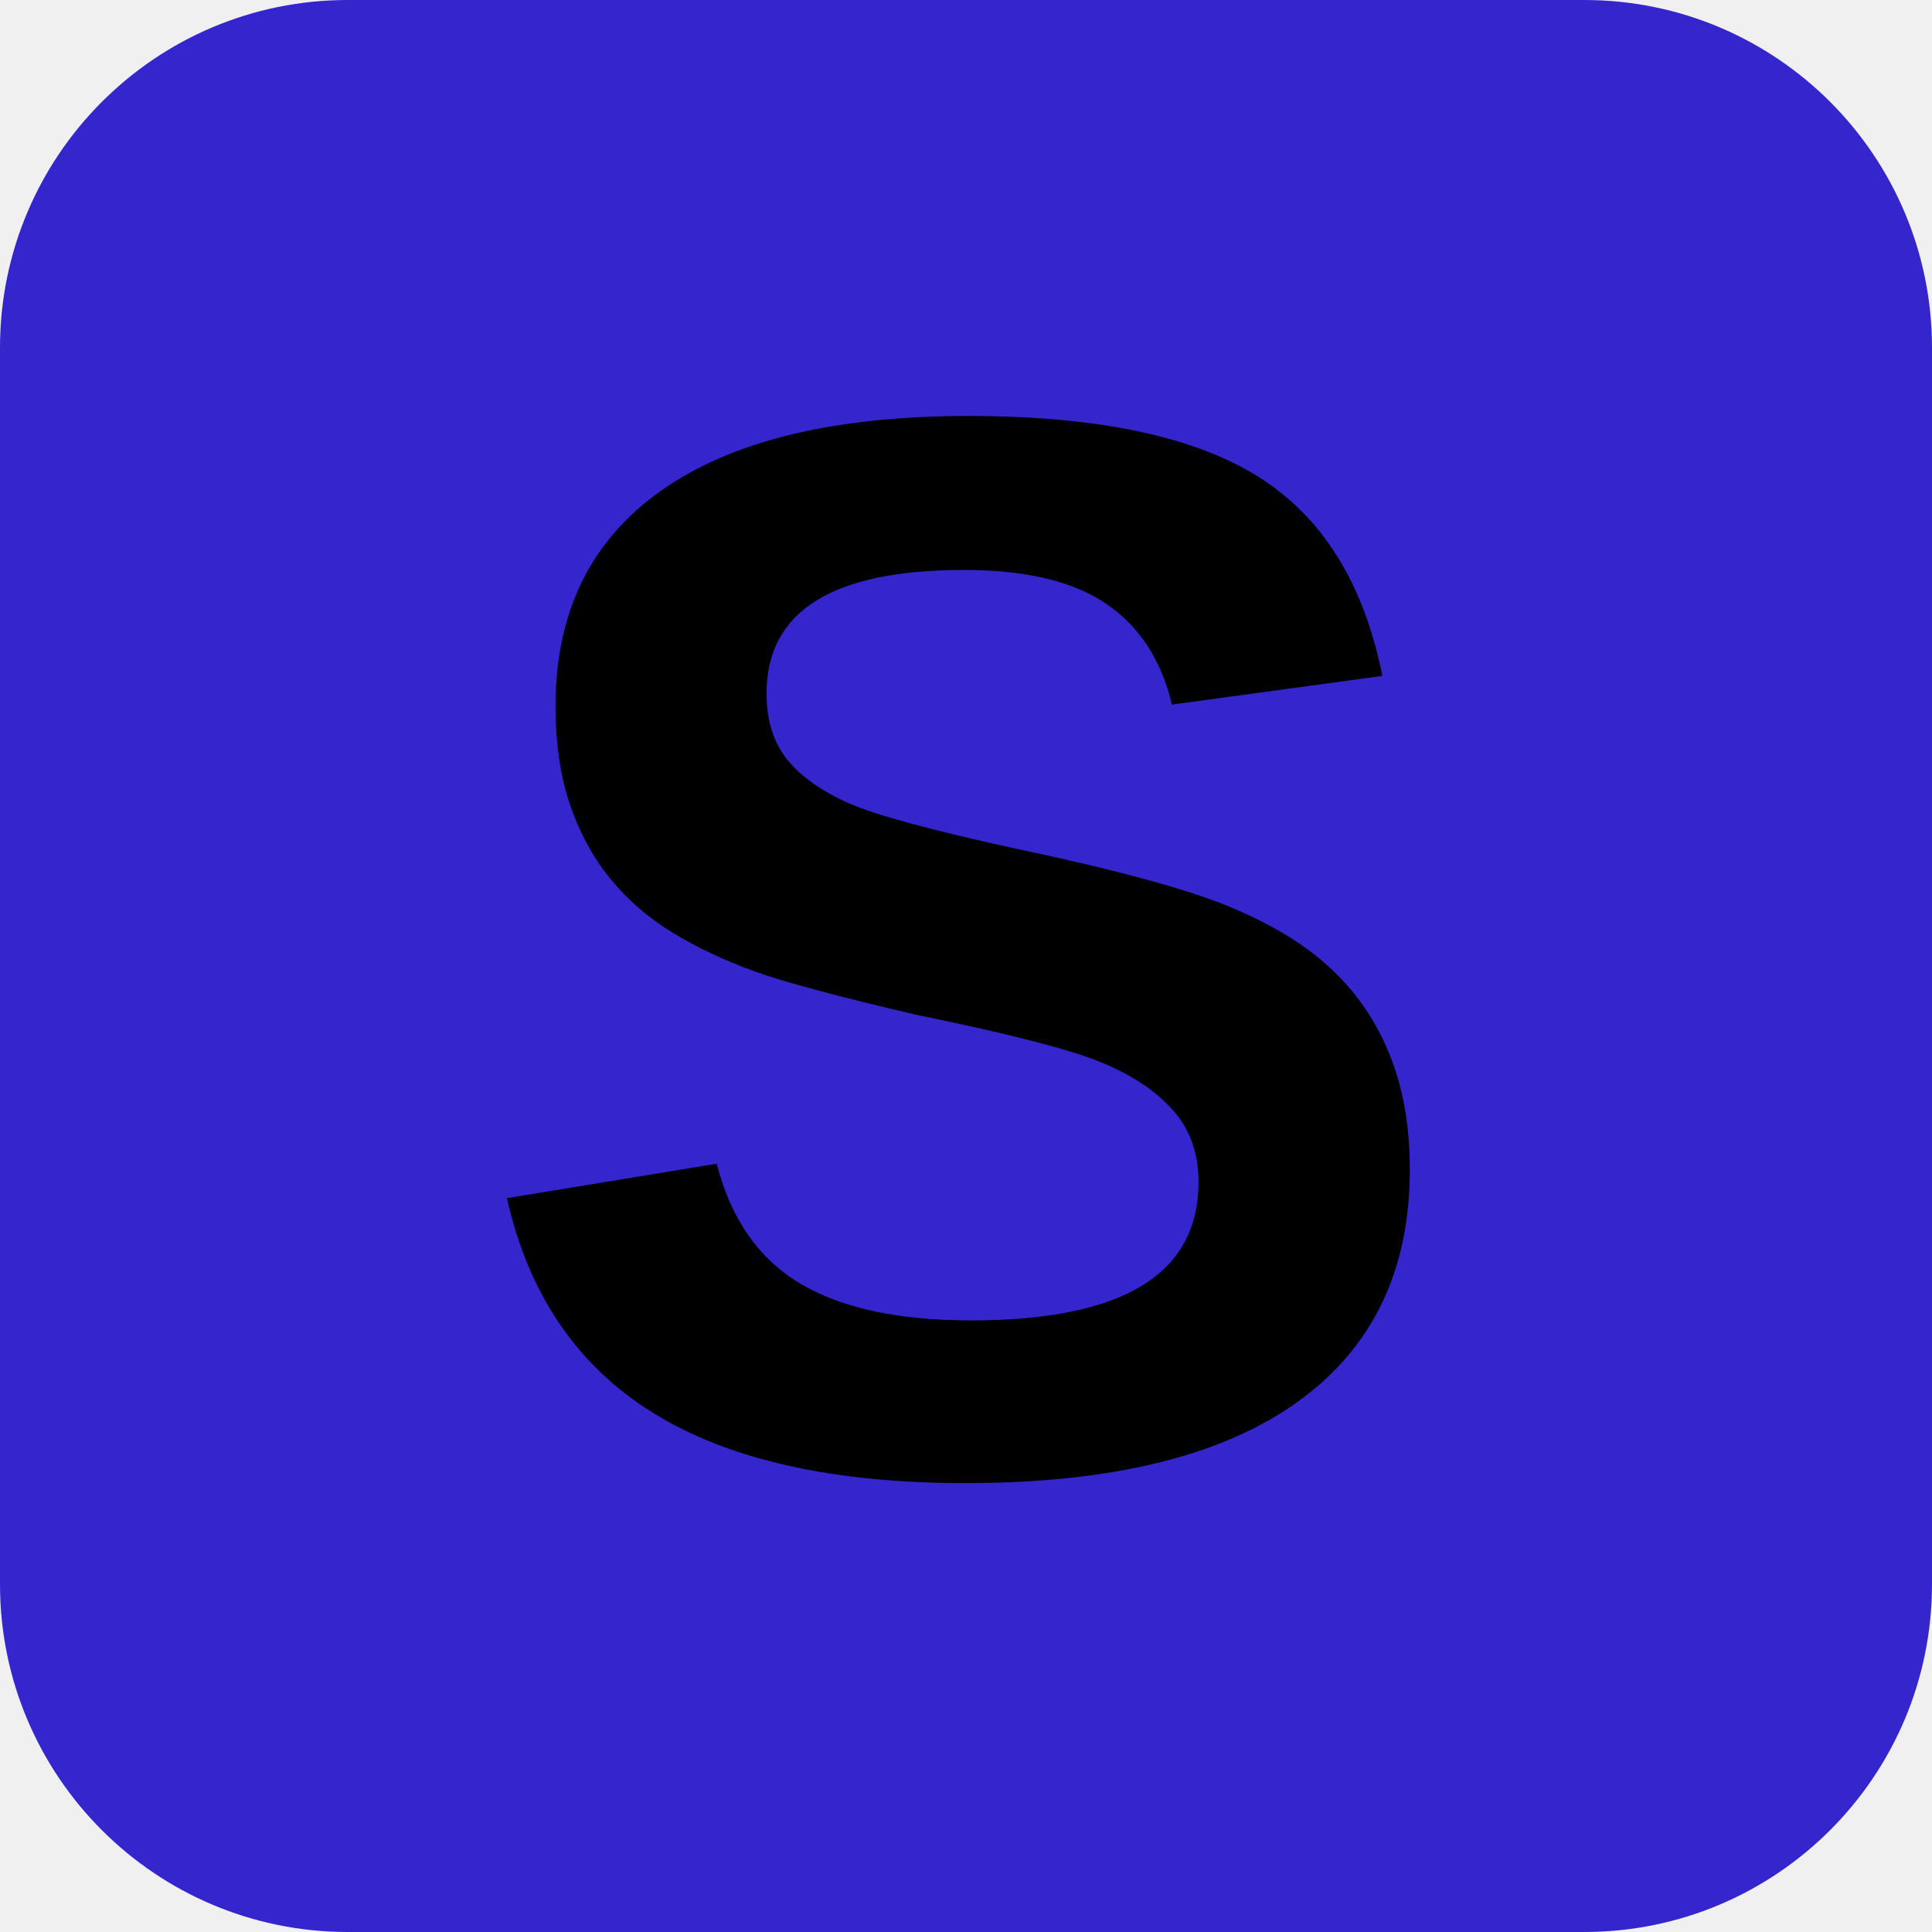
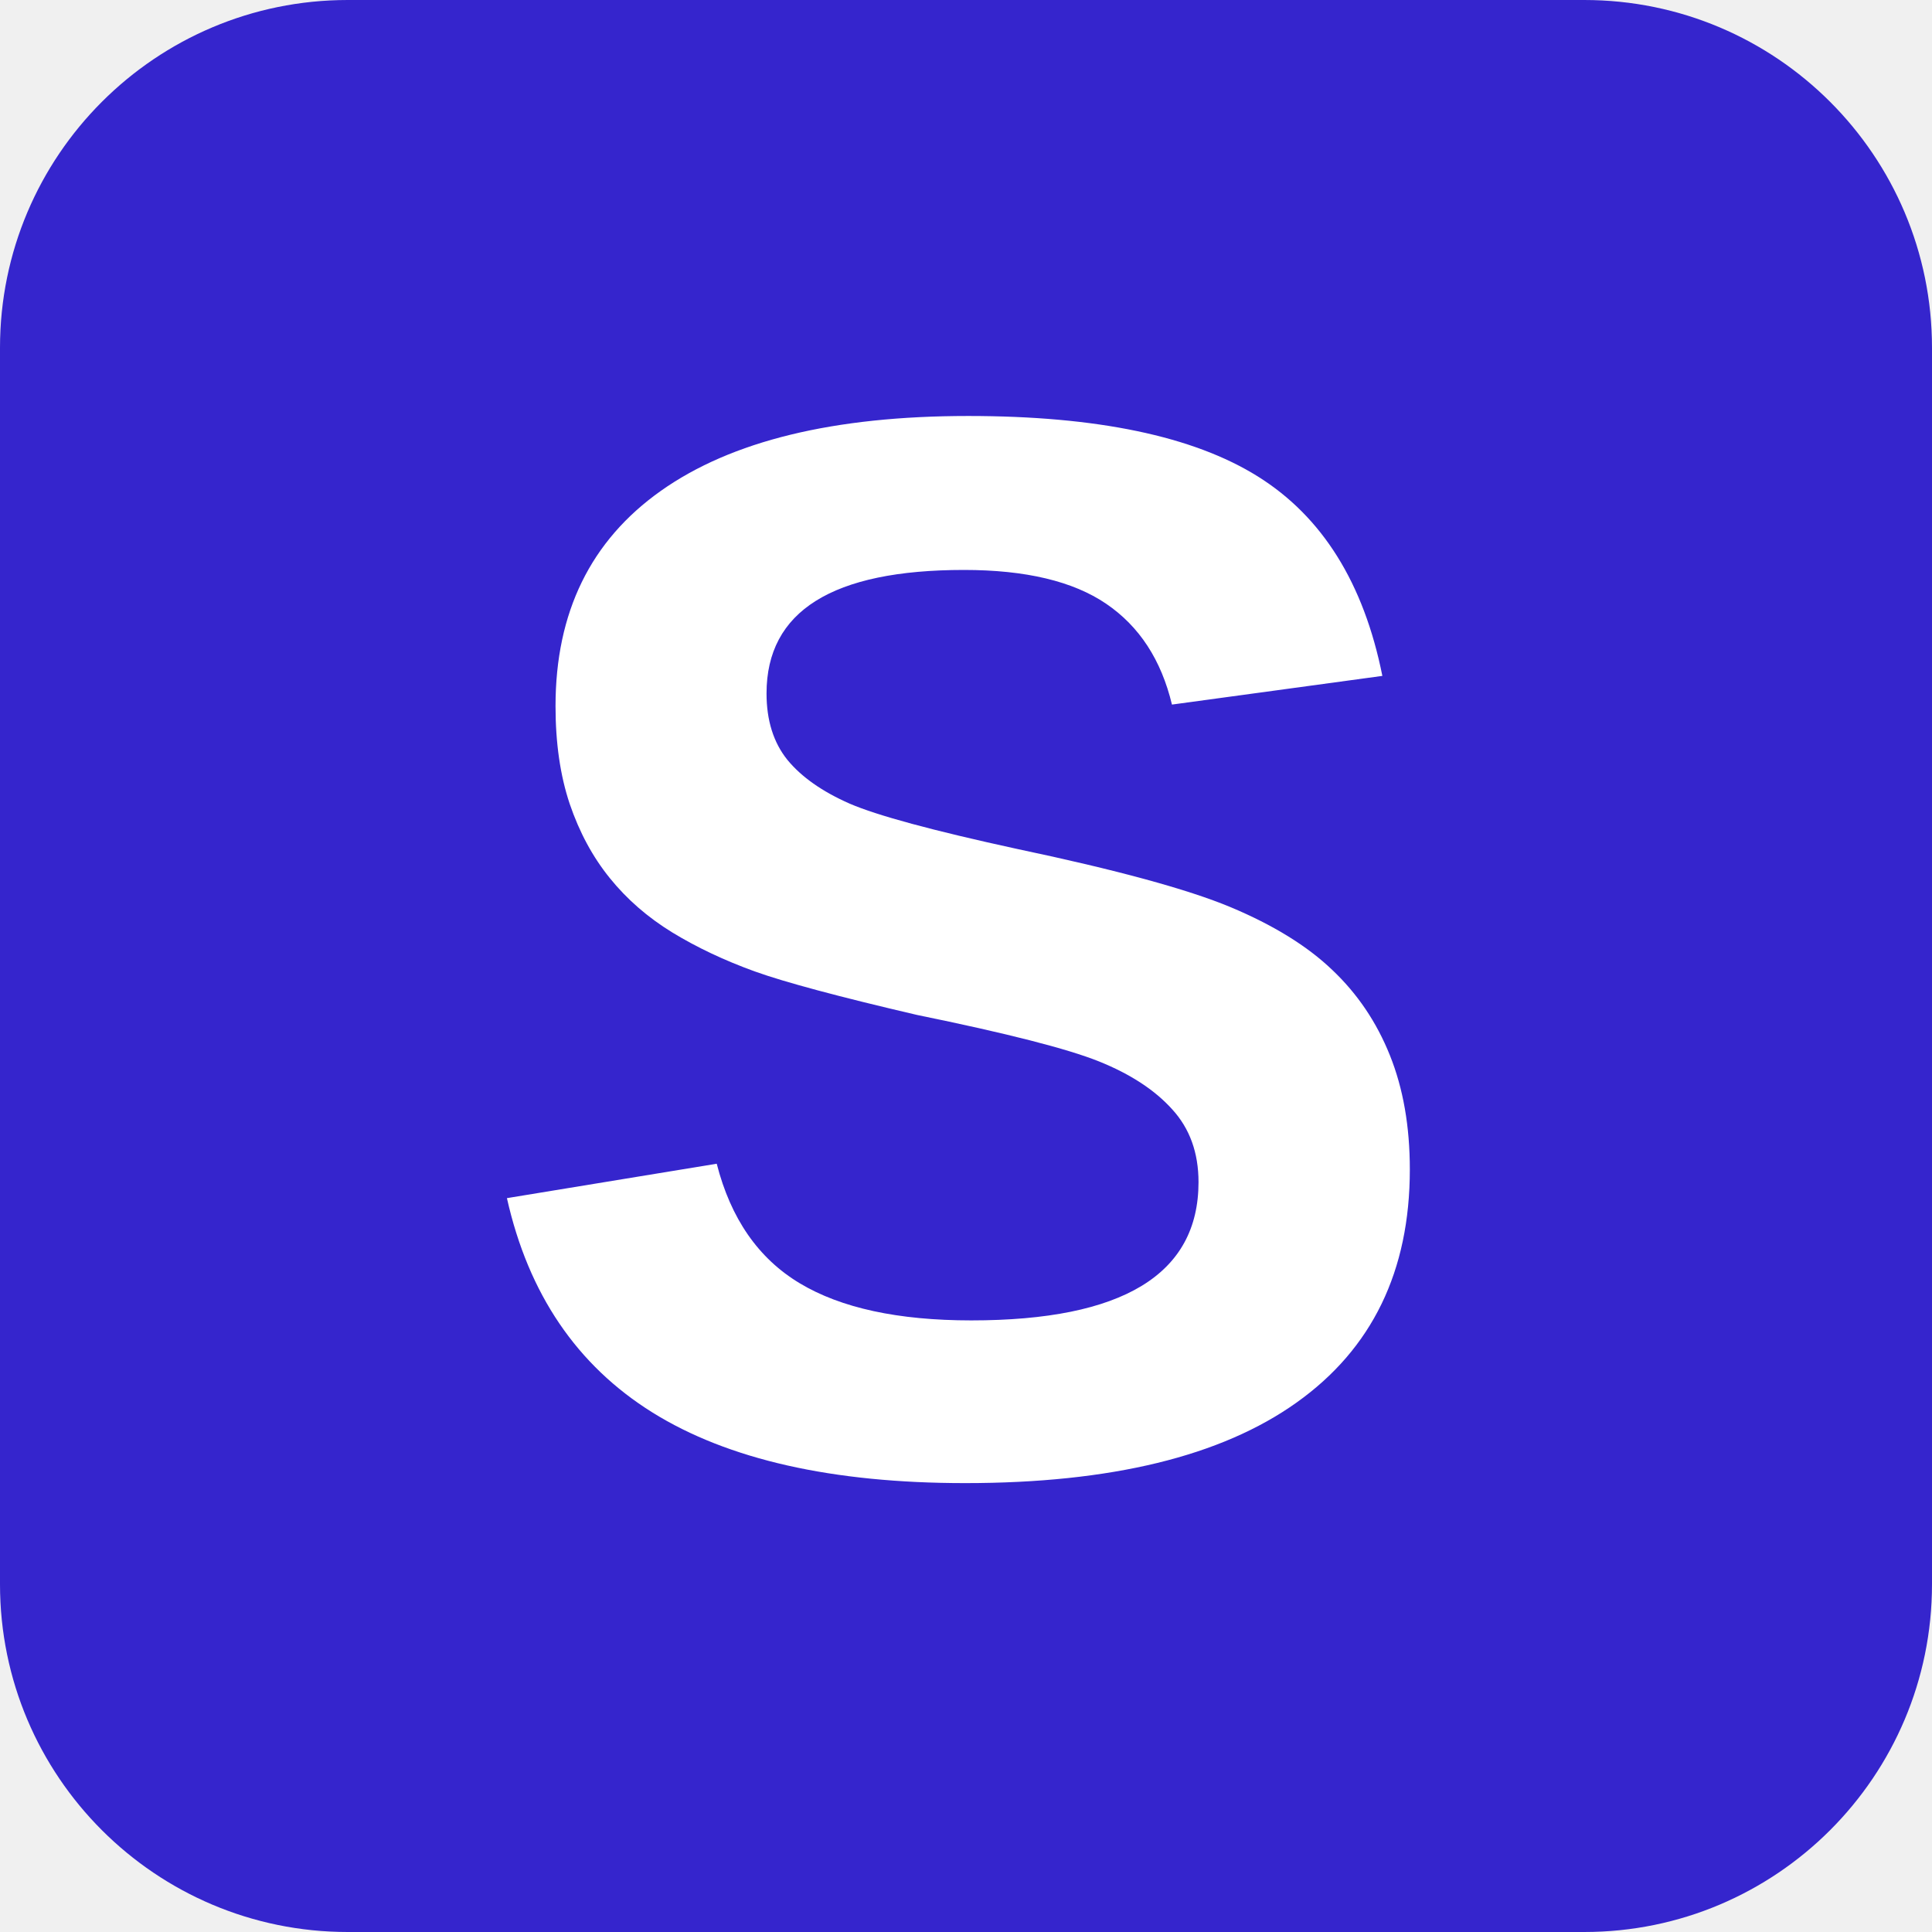
<svg xmlns="http://www.w3.org/2000/svg" viewBox="0 0 100 100">
  <rect width="100" height="100" rx="18" fill="#3525cd" />
-   <text x="50" y="76" font-family="Arial Black, Arial, sans-serif" font-size="78" font-weight="900" text-anchor="middle" fill="#000000">S</text>
+   <text x="50" y="76" font-family="Arial Black, Arial, sans-serif" font-size="78" font-weight="900" text-anchor="middle" fill="white">S</text>
</svg>
